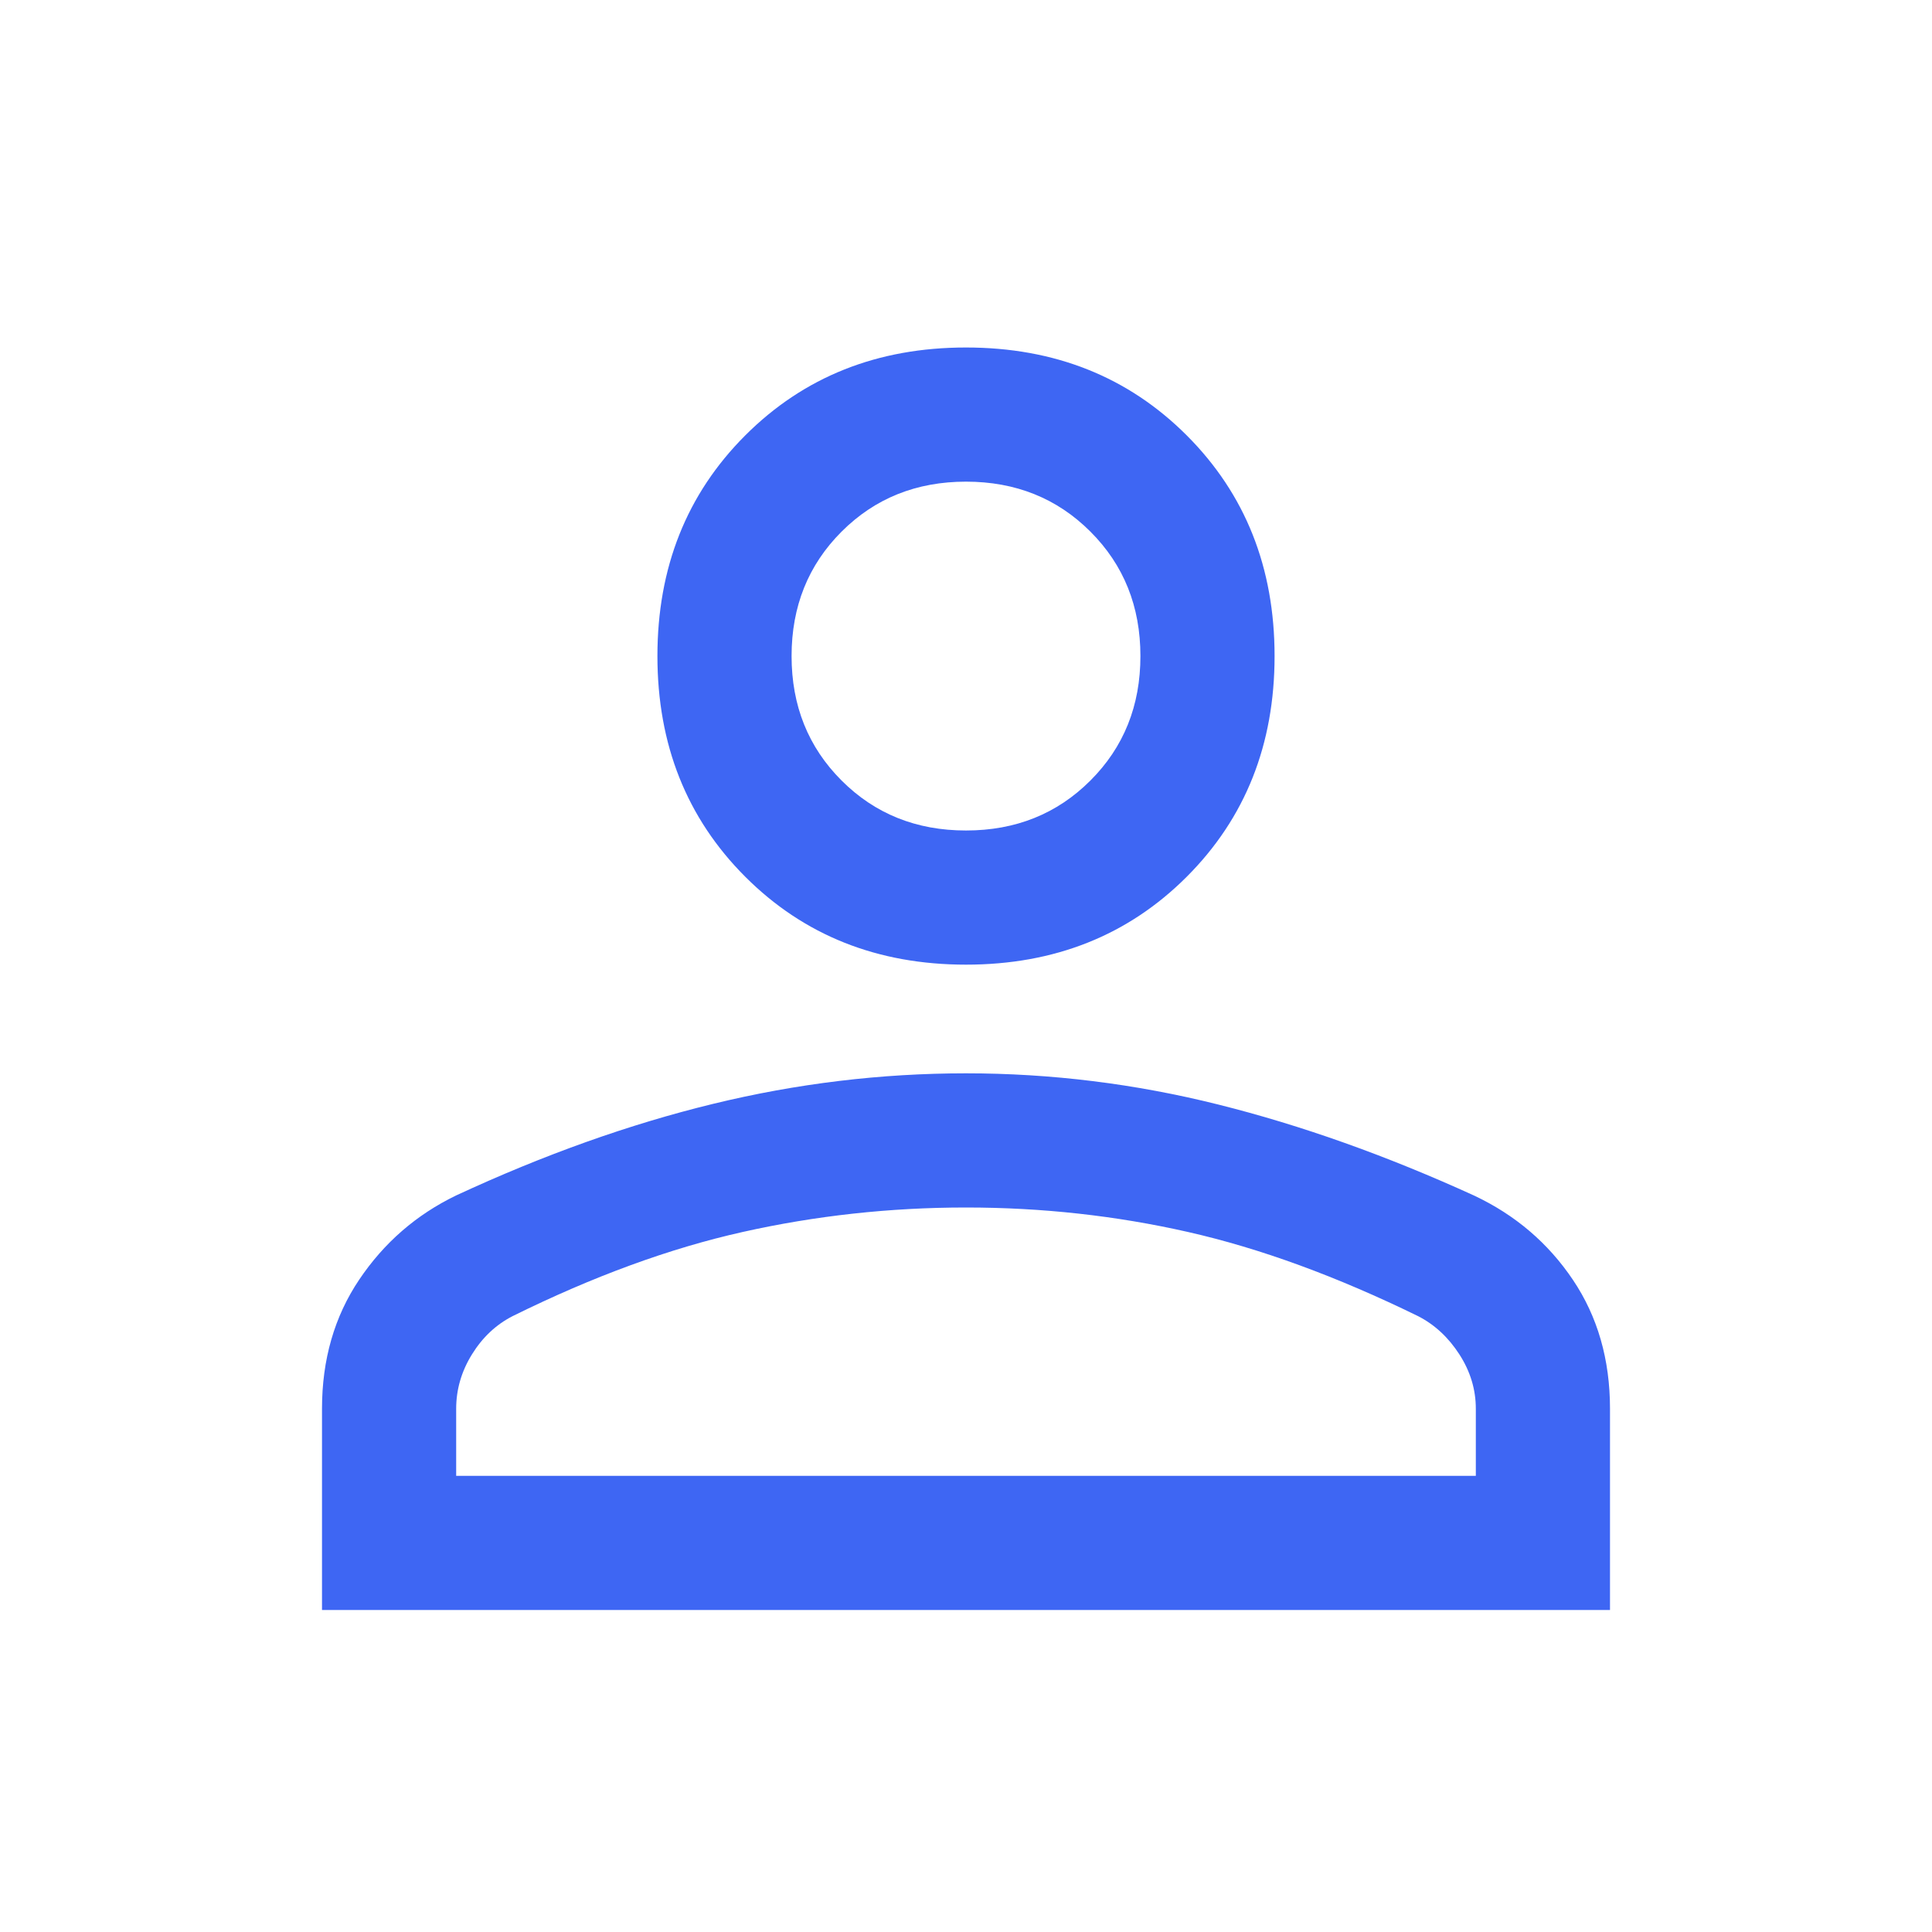
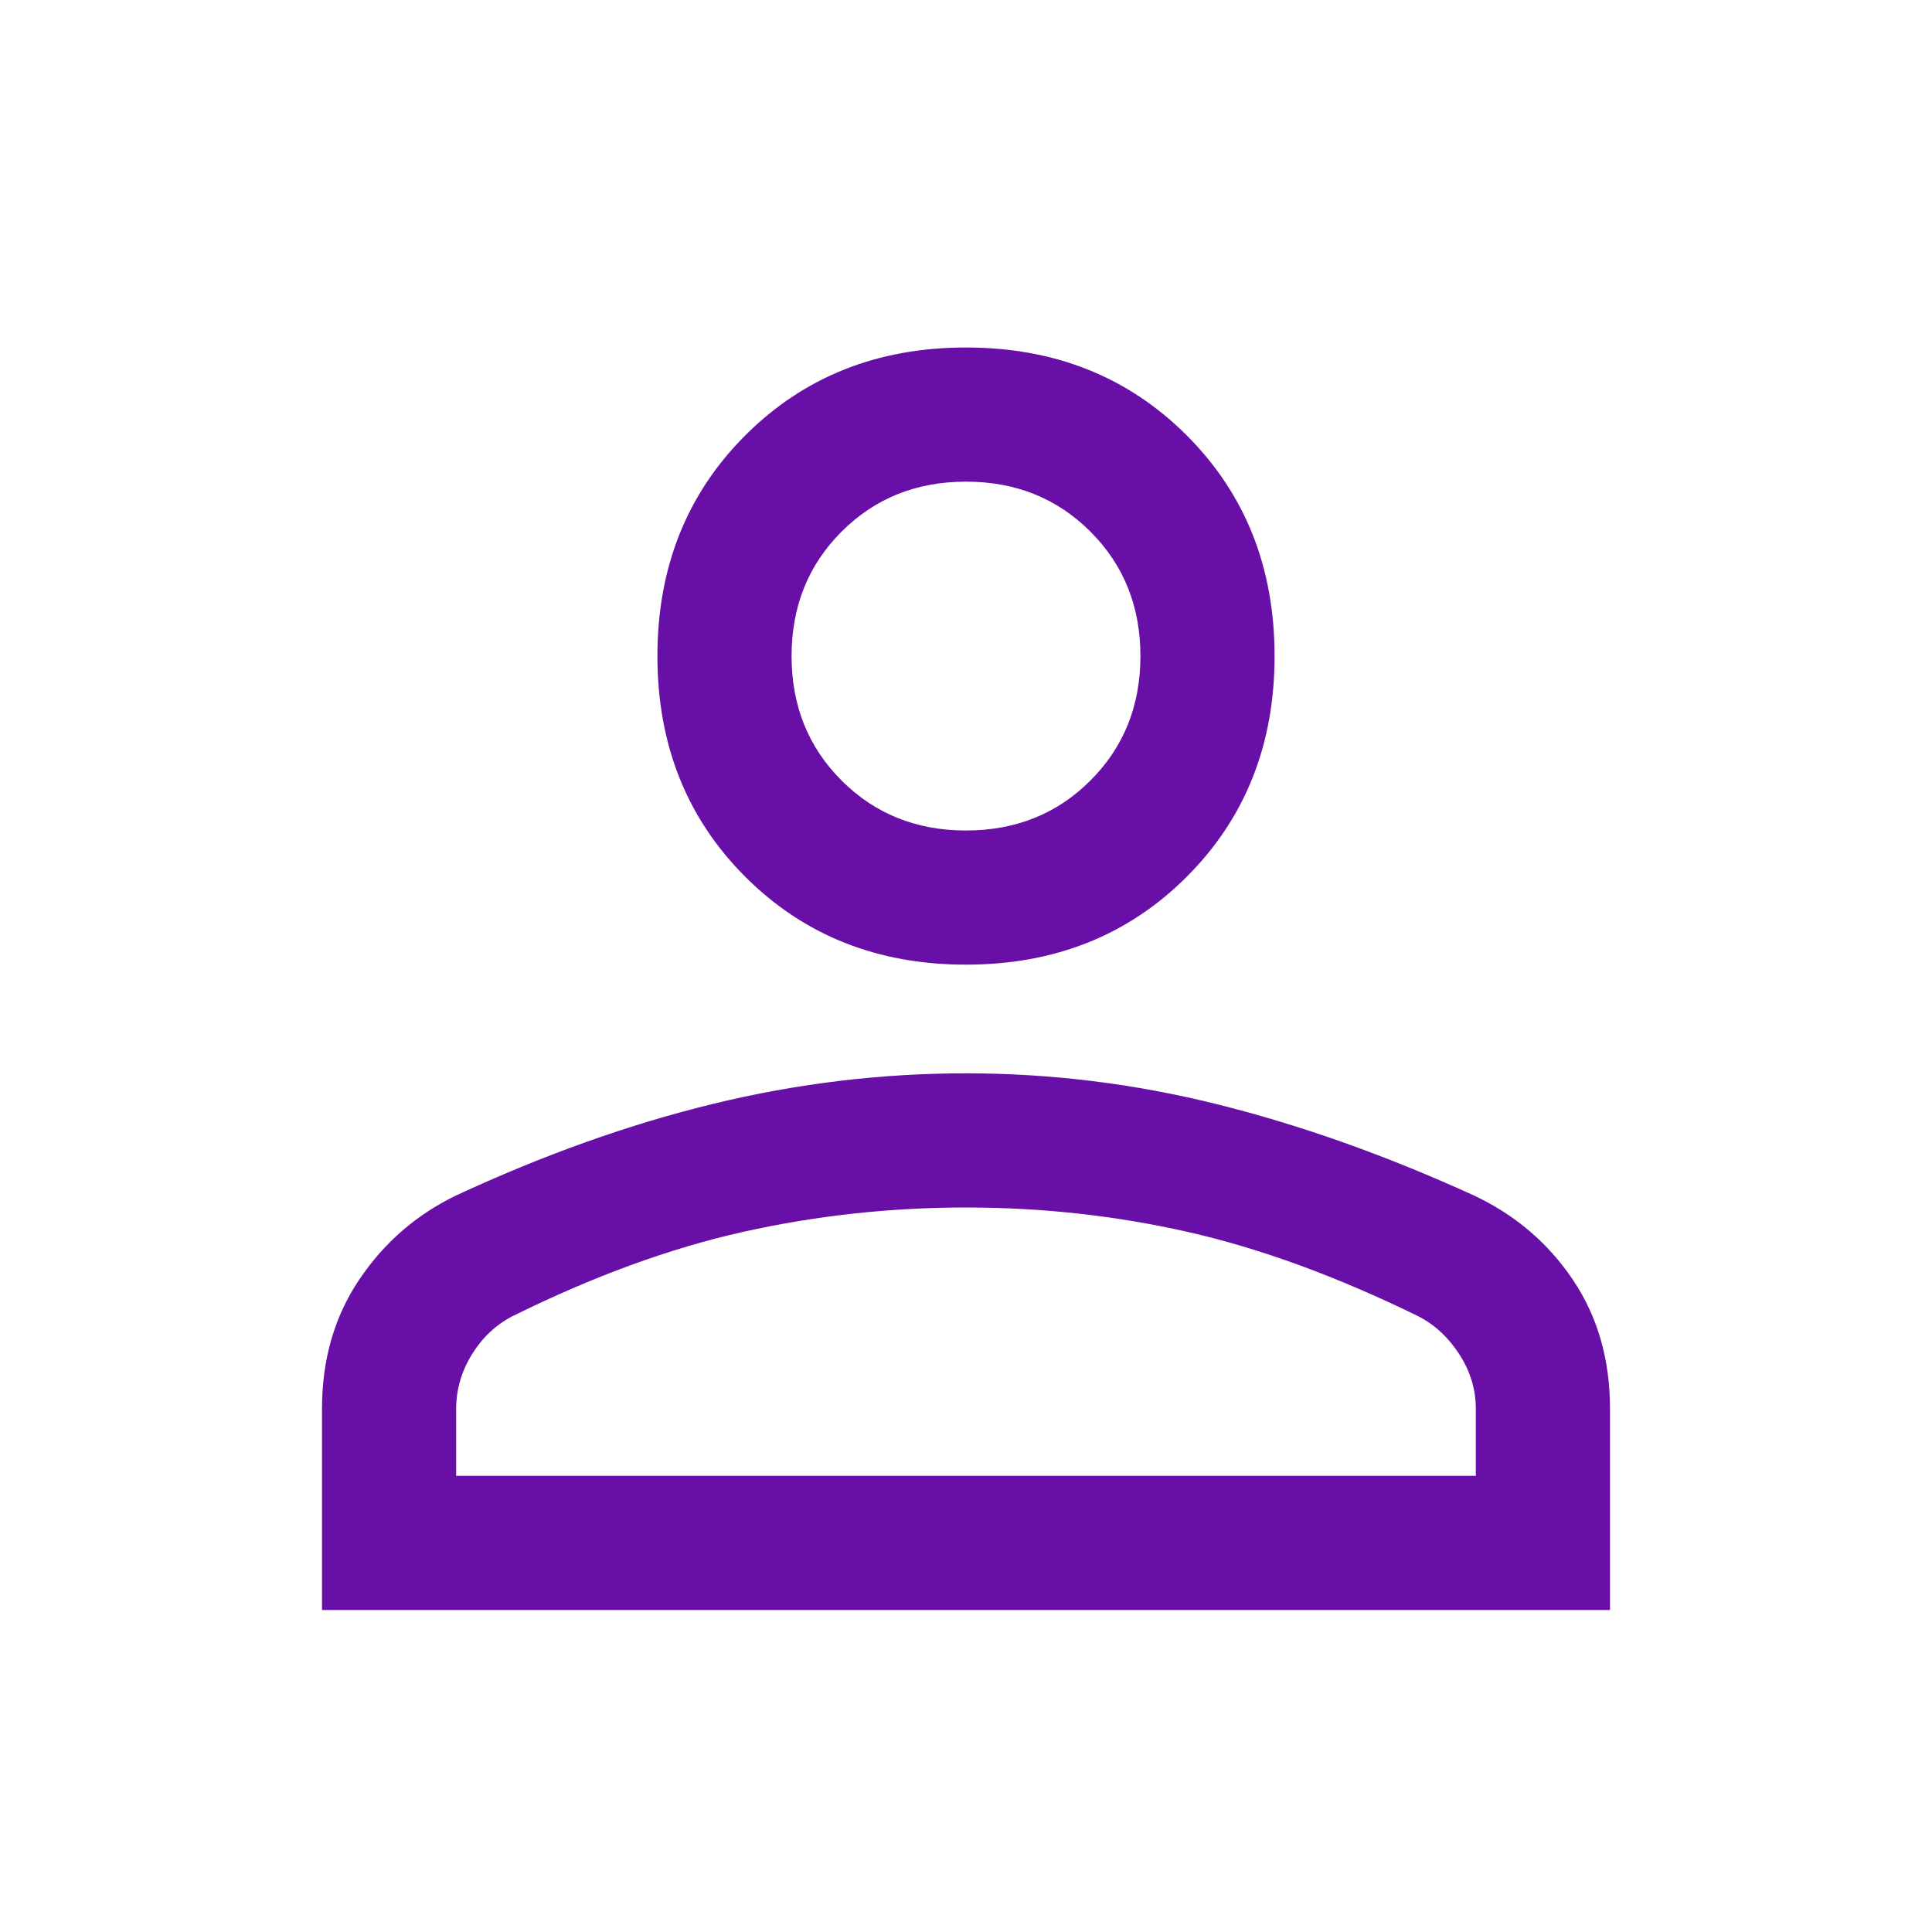
- <svg xmlns="http://www.w3.org/2000/svg" height="40px" viewBox="0 -960 960 960" width="40px" fill="#3e66f3">
+ <svg xmlns="http://www.w3.org/2000/svg" height="40px" viewBox="0 -960 960 960" width="40px" fill="#680fa7">
  <path d="M480-480.67q-66 0-109.67-43.66Q326.67-568 326.67-634t43.66-109.67Q414-787.33 480-787.33t109.67 43.66Q633.33-700 633.33-634t-43.66 109.67Q546-480.67 480-480.67ZM160-160v-100q0-36.67 18.5-64.17T226.67-366q65.33-30.33 127.66-45.5 62.34-15.17 125.67-15.17t125.33 15.5q62 15.5 127.28 45.3 30.54 14.42 48.96 41.81Q800-296.67 800-260v100H160Zm66.67-66.67h506.66V-260q0-14.33-8.16-27-8.17-12.67-20.5-19-60.67-29.67-114.34-41.83Q536.67-360 480-360t-111 12.17Q314.67-335.67 254.67-306q-12.34 6.33-20.17 19-7.83 12.67-7.83 27v33.33ZM480-547.33q37 0 61.83-24.84Q566.67-597 566.67-634t-24.84-61.83Q517-720.67 480-720.67t-61.83 24.84Q393.33-671 393.33-634t24.84 61.83Q443-547.33 480-547.33Zm0-86.67Zm0 407.33Z" />
</svg>
